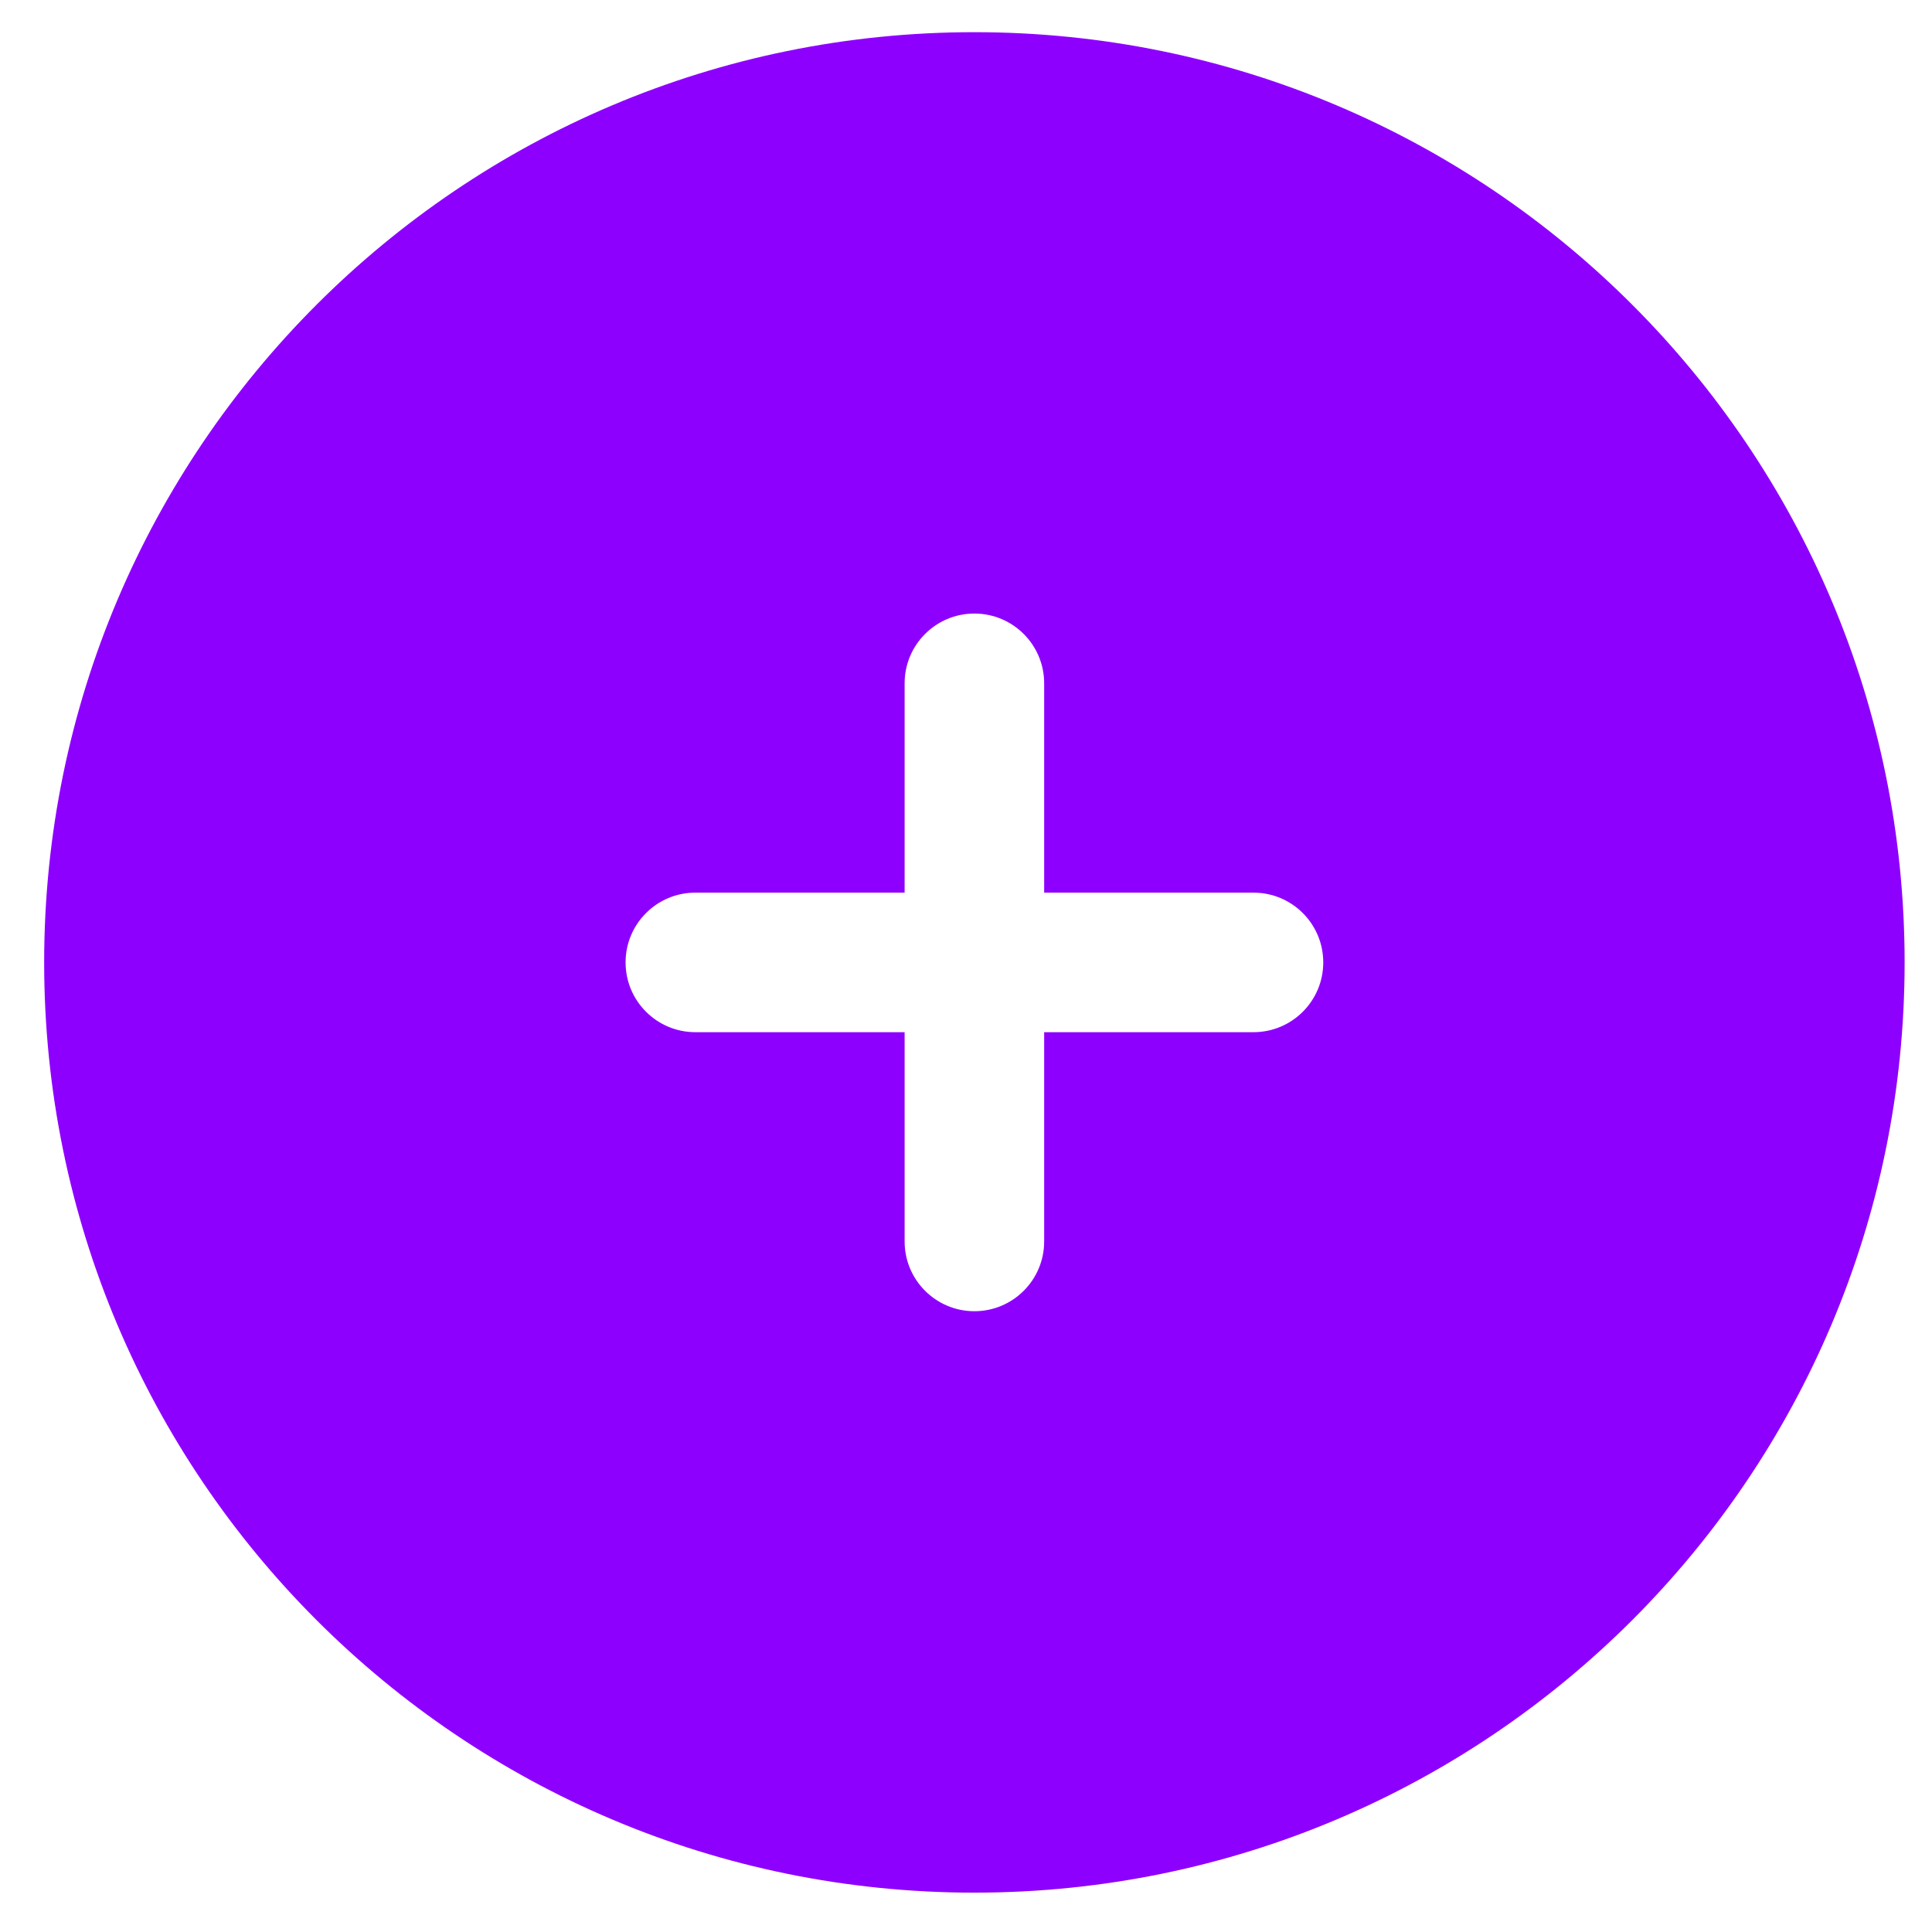
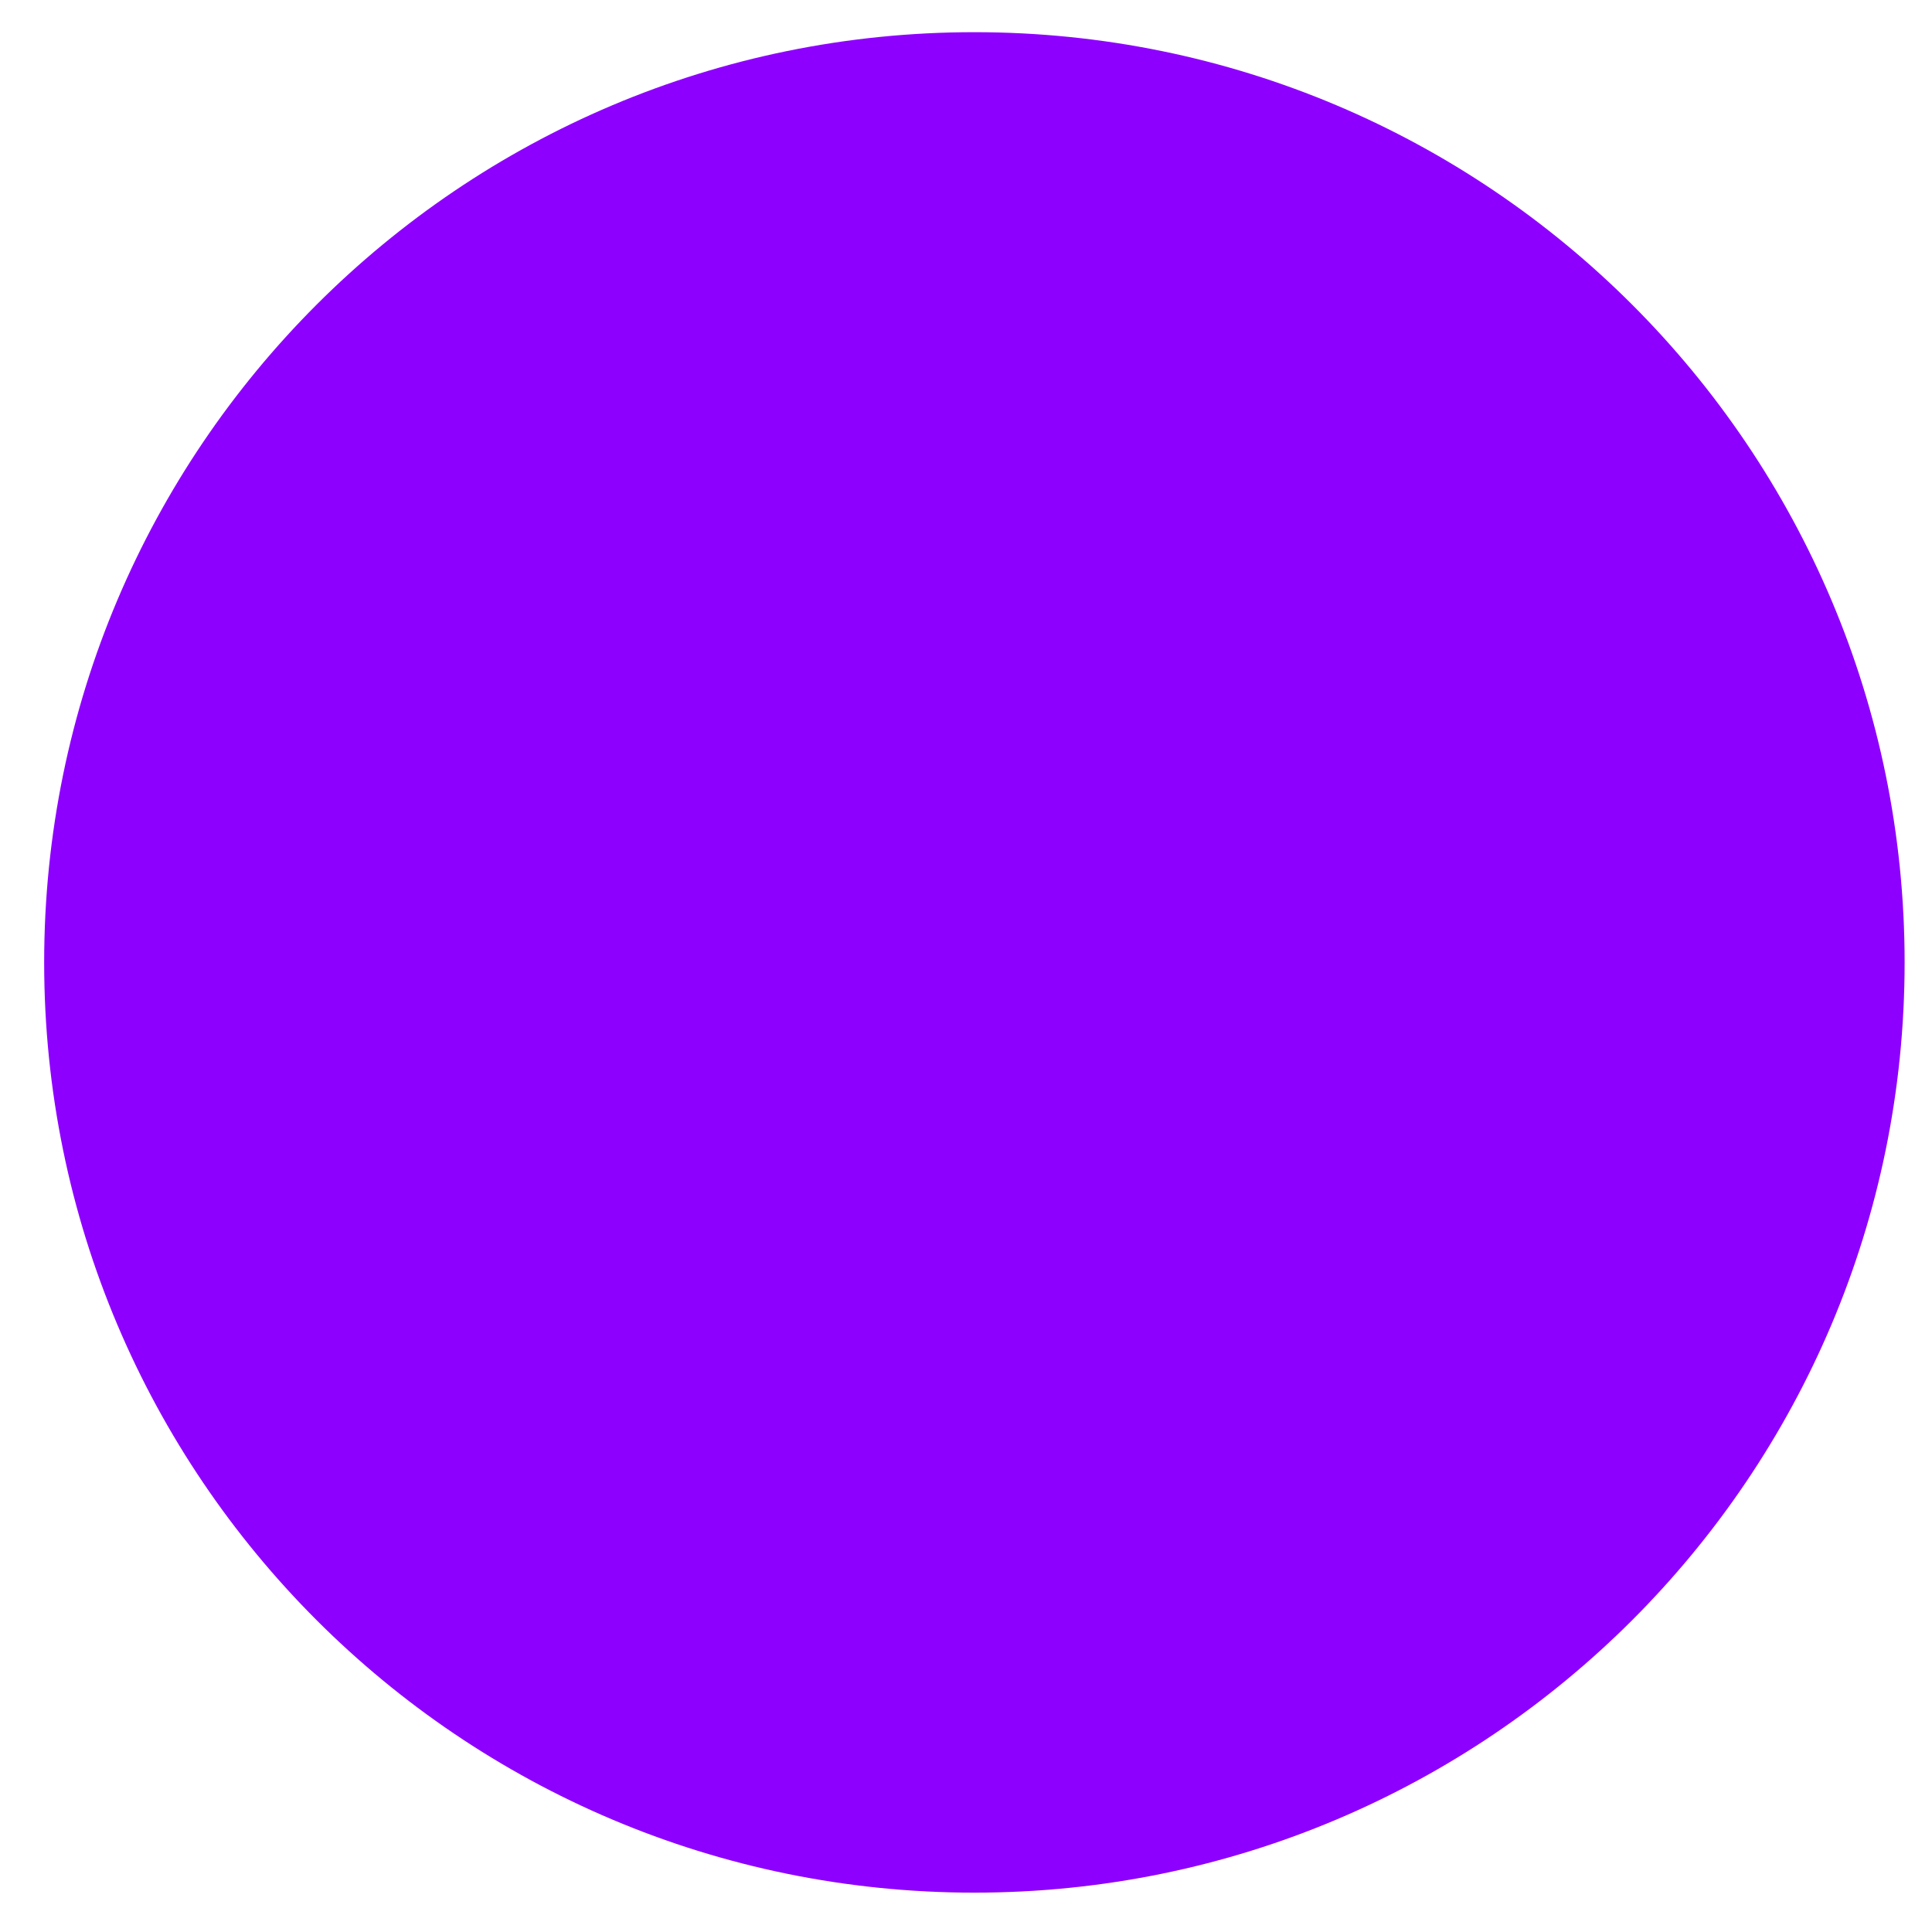
<svg xmlns="http://www.w3.org/2000/svg" width="35" height="35" viewBox="0 0 35 35" fill="none">
-   <path fill-rule="evenodd" clip-rule="evenodd" d="M17.652 34.287C26.959 34.287 34.504 26.742 34.504 17.435C34.504 8.128 26.959 0.583 17.652 0.583C8.345 0.583 0.8 8.128 0.8 17.435C0.8 26.742 8.345 34.287 17.652 34.287ZM18.916 12.379C18.916 11.681 18.35 11.115 17.652 11.115C16.954 11.115 16.388 11.681 16.388 12.379V16.171H12.597C11.899 16.171 11.333 16.737 11.333 17.435C11.333 18.133 11.899 18.699 12.597 18.699H16.388V22.49C16.388 23.188 16.954 23.754 17.652 23.754C18.35 23.754 18.916 23.188 18.916 22.49V18.699H22.708C23.406 18.699 23.972 18.133 23.972 17.435C23.972 16.737 23.406 16.171 22.708 16.171H18.916V12.379Z" fill="#8E00FE" />
+   <path fillRule="evenodd" clipRule="evenodd" d="M17.652 34.287C26.959 34.287 34.504 26.742 34.504 17.435C34.504 8.128 26.959 0.583 17.652 0.583C8.345 0.583 0.8 8.128 0.8 17.435C0.8 26.742 8.345 34.287 17.652 34.287ZM18.916 12.379C18.916 11.681 18.35 11.115 17.652 11.115C16.954 11.115 16.388 11.681 16.388 12.379V16.171H12.597C11.899 16.171 11.333 16.737 11.333 17.435C11.333 18.133 11.899 18.699 12.597 18.699H16.388V22.49C16.388 23.188 16.954 23.754 17.652 23.754C18.35 23.754 18.916 23.188 18.916 22.49V18.699H22.708C23.406 18.699 23.972 18.133 23.972 17.435C23.972 16.737 23.406 16.171 22.708 16.171H18.916V12.379Z" fill="#8E00FE" />
</svg>
